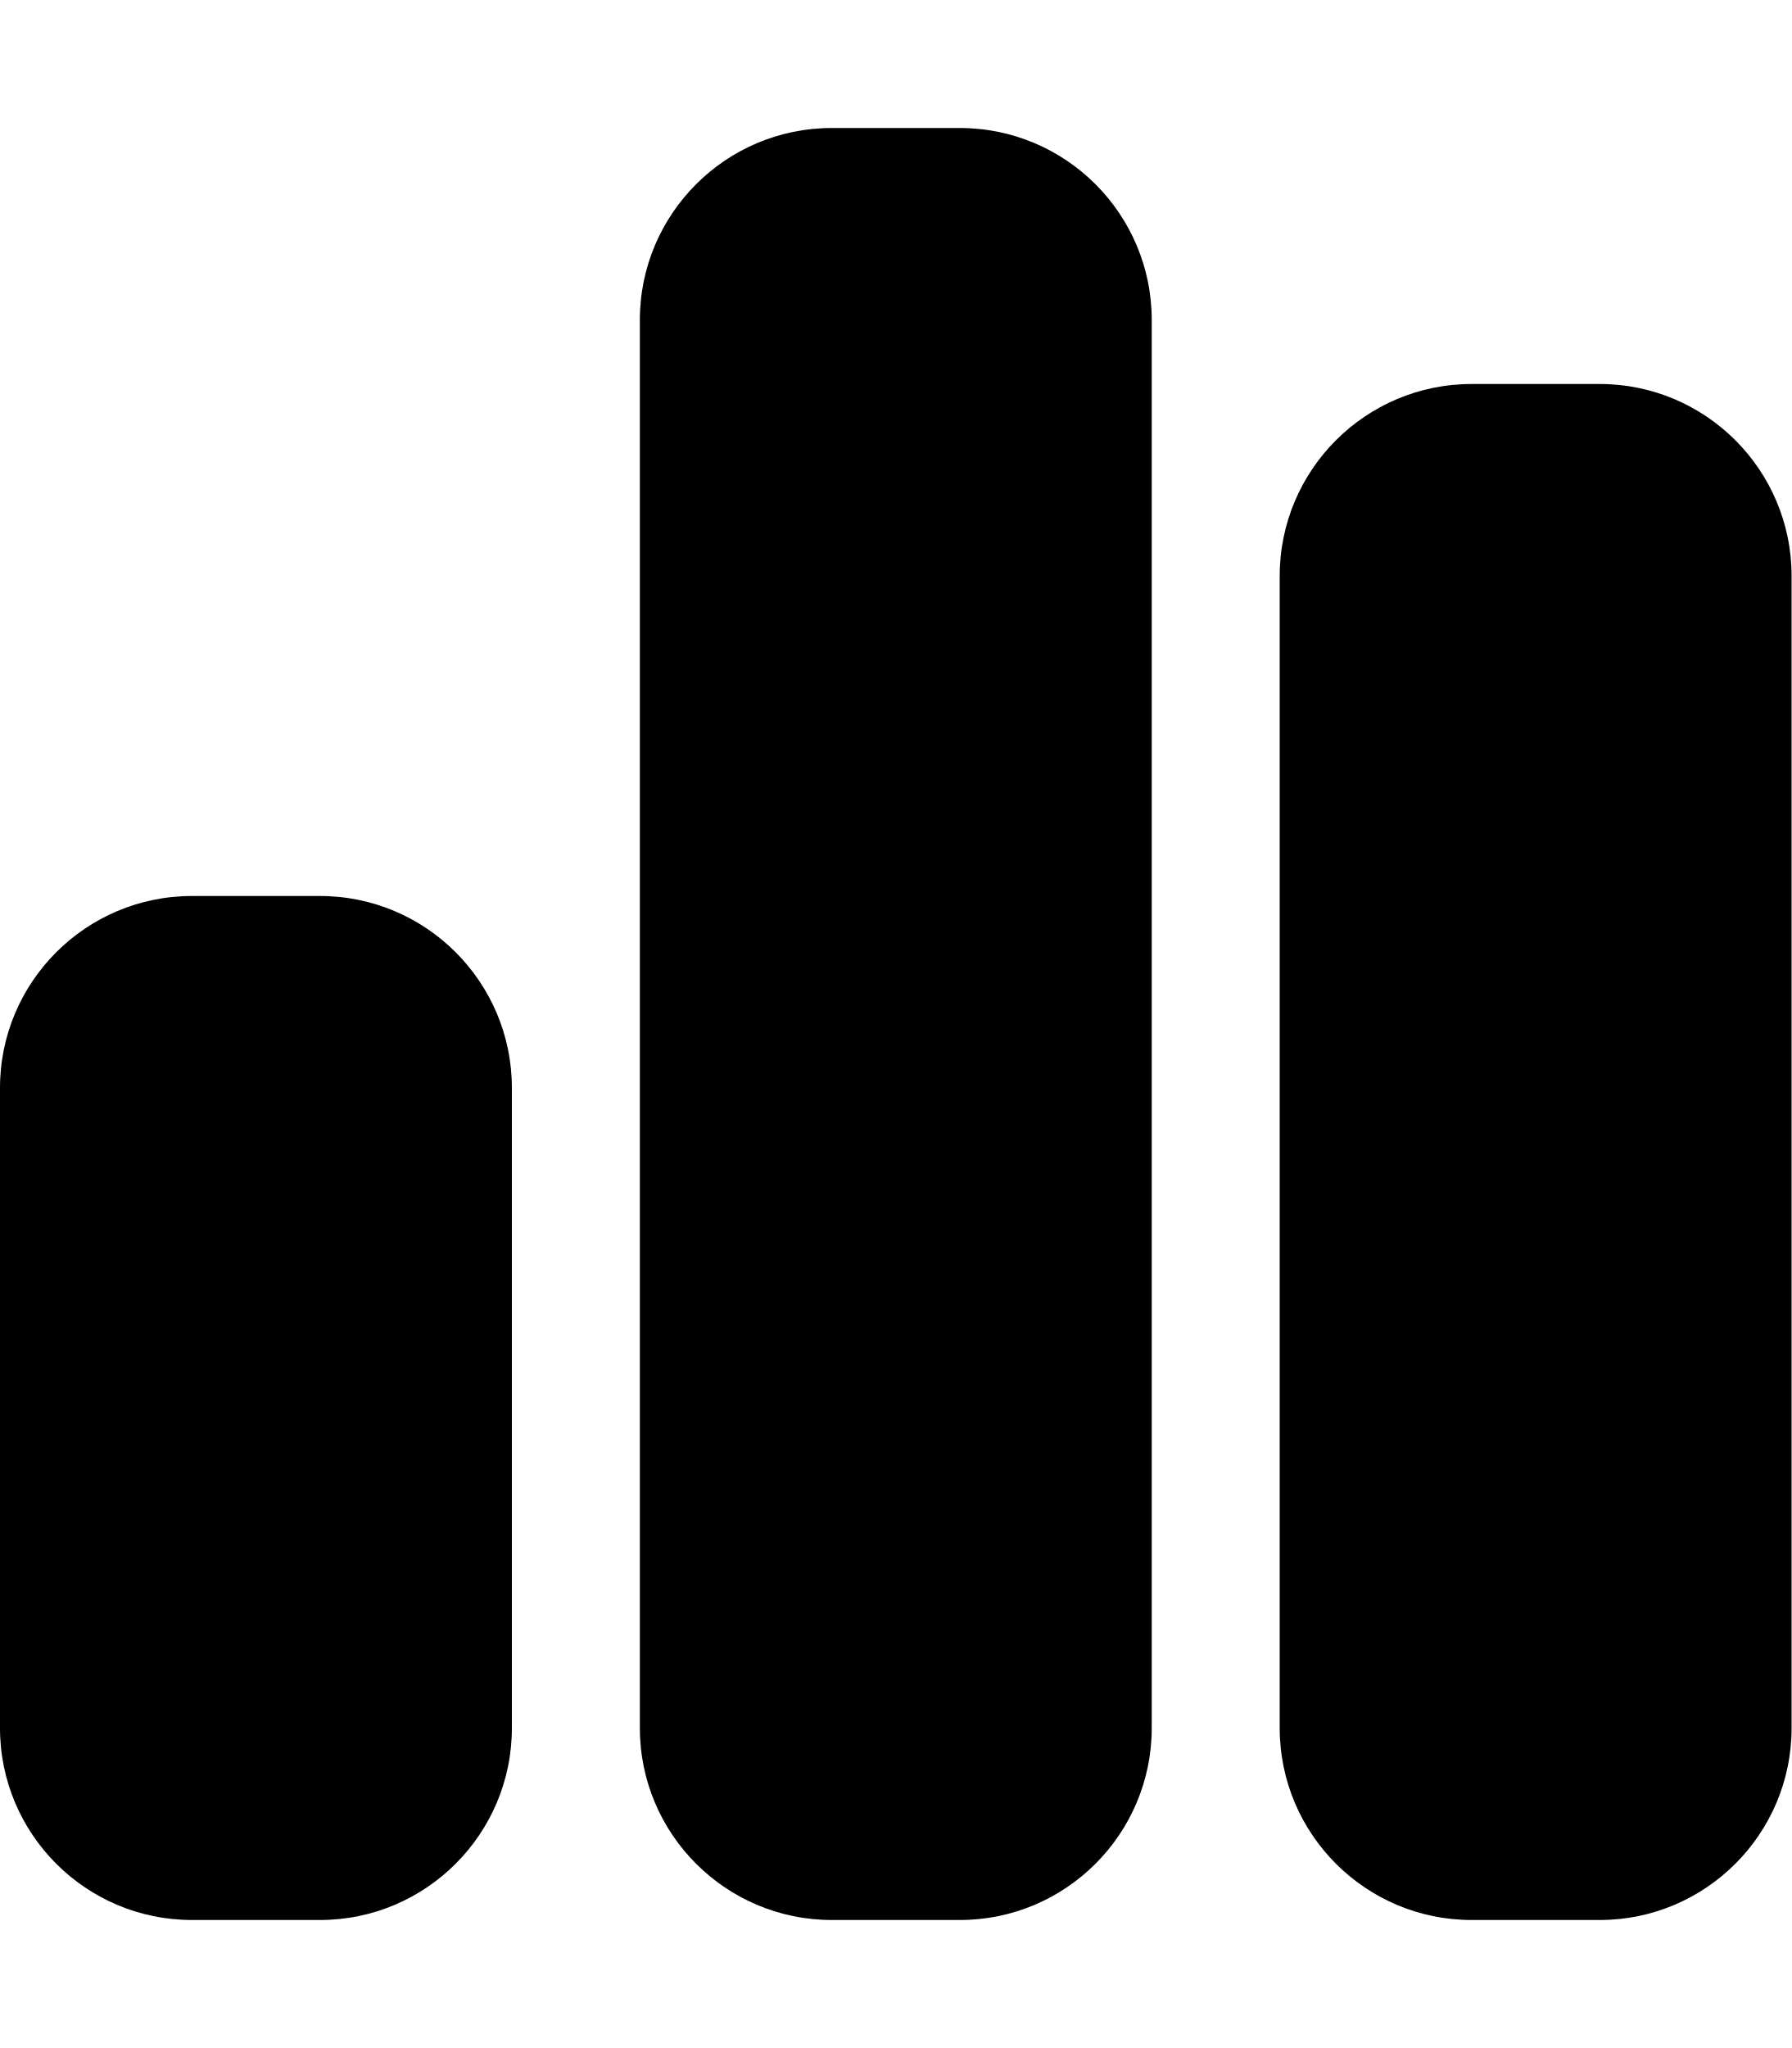
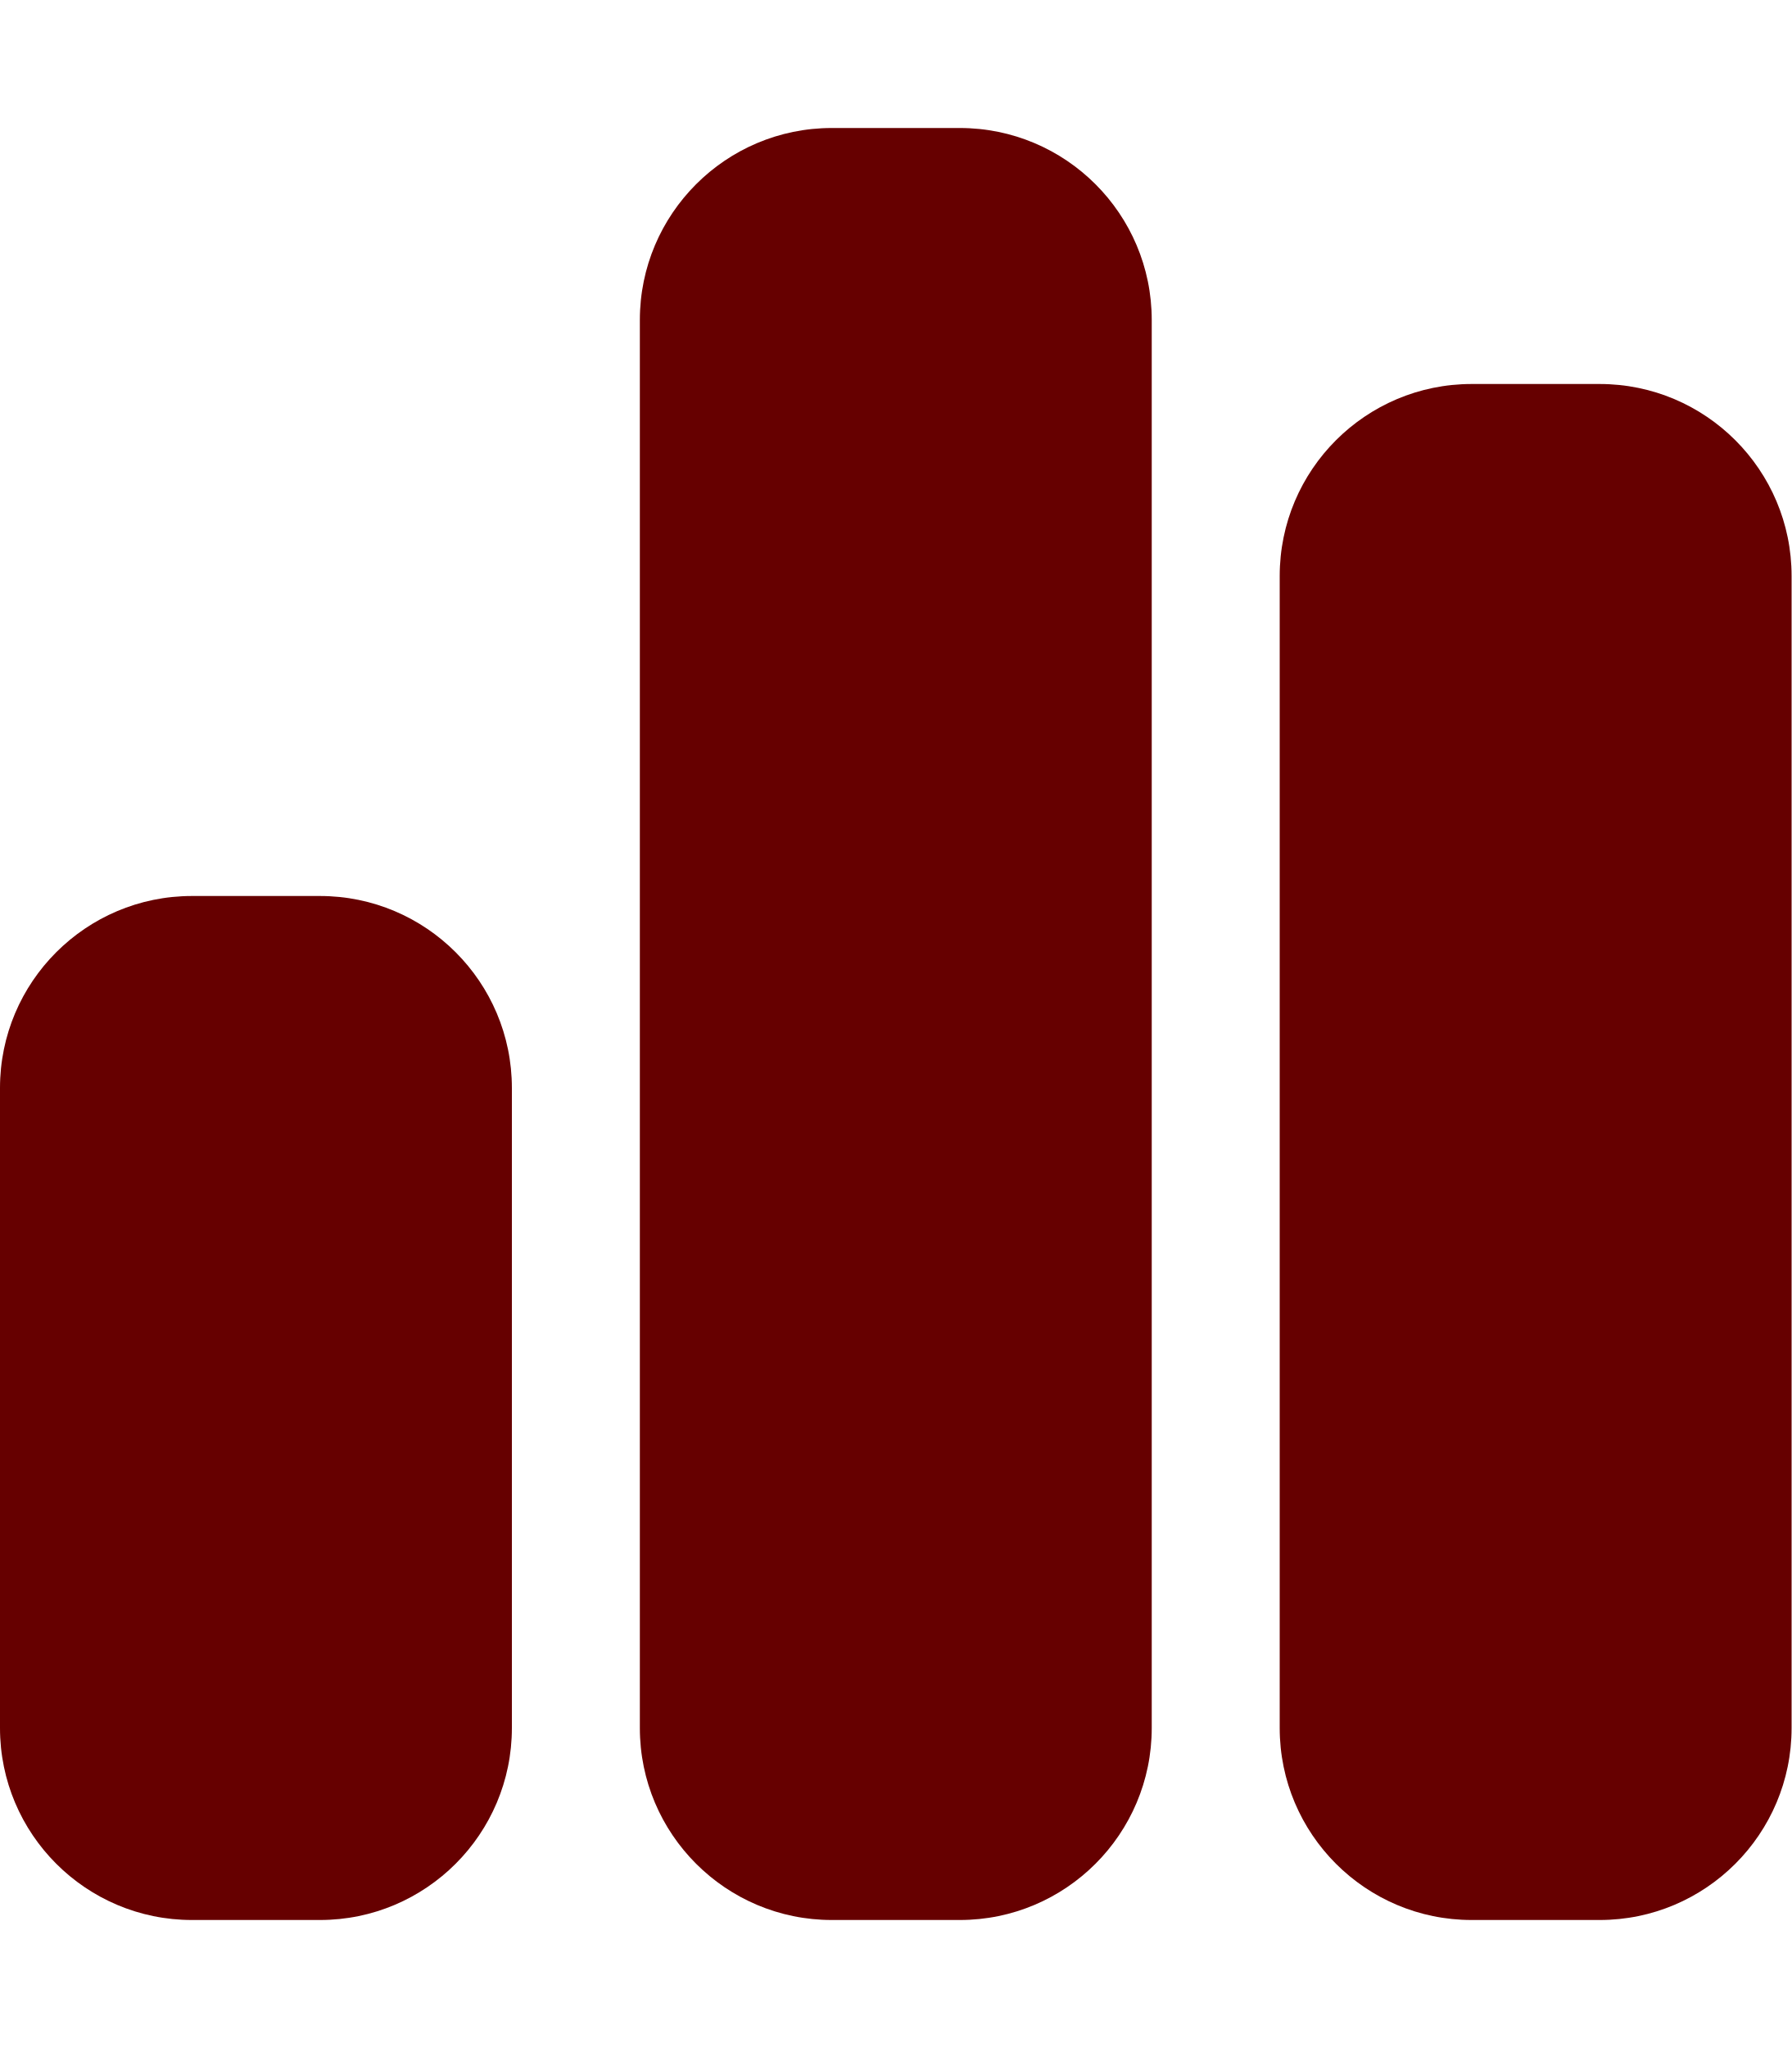
- <svg xmlns="http://www.w3.org/2000/svg" viewBox="0 0 448 512">
+ <svg xmlns="http://www.w3.org/2000/svg" height="1em" viewBox="0 0 448 512">
+   <style>svg{fill:#660000}</style>
  <path d="M160 80c0-26.5 21.5-48 48-48h32c26.5 0 48 21.5 48 48V432c0 26.5-21.5 48-48 48H208c-26.5 0-48-21.5-48-48V80zM0 272c0-26.5 21.5-48 48-48H80c26.5 0 48 21.5 48 48V432c0 26.5-21.5 48-48 48H48c-26.5 0-48-21.5-48-48V272zM368 96h32c26.5 0 48 21.5 48 48V432c0 26.5-21.5 48-48 48H368c-26.5 0-48-21.5-48-48V144c0-26.5 21.5-48 48-48z" />
</svg>
